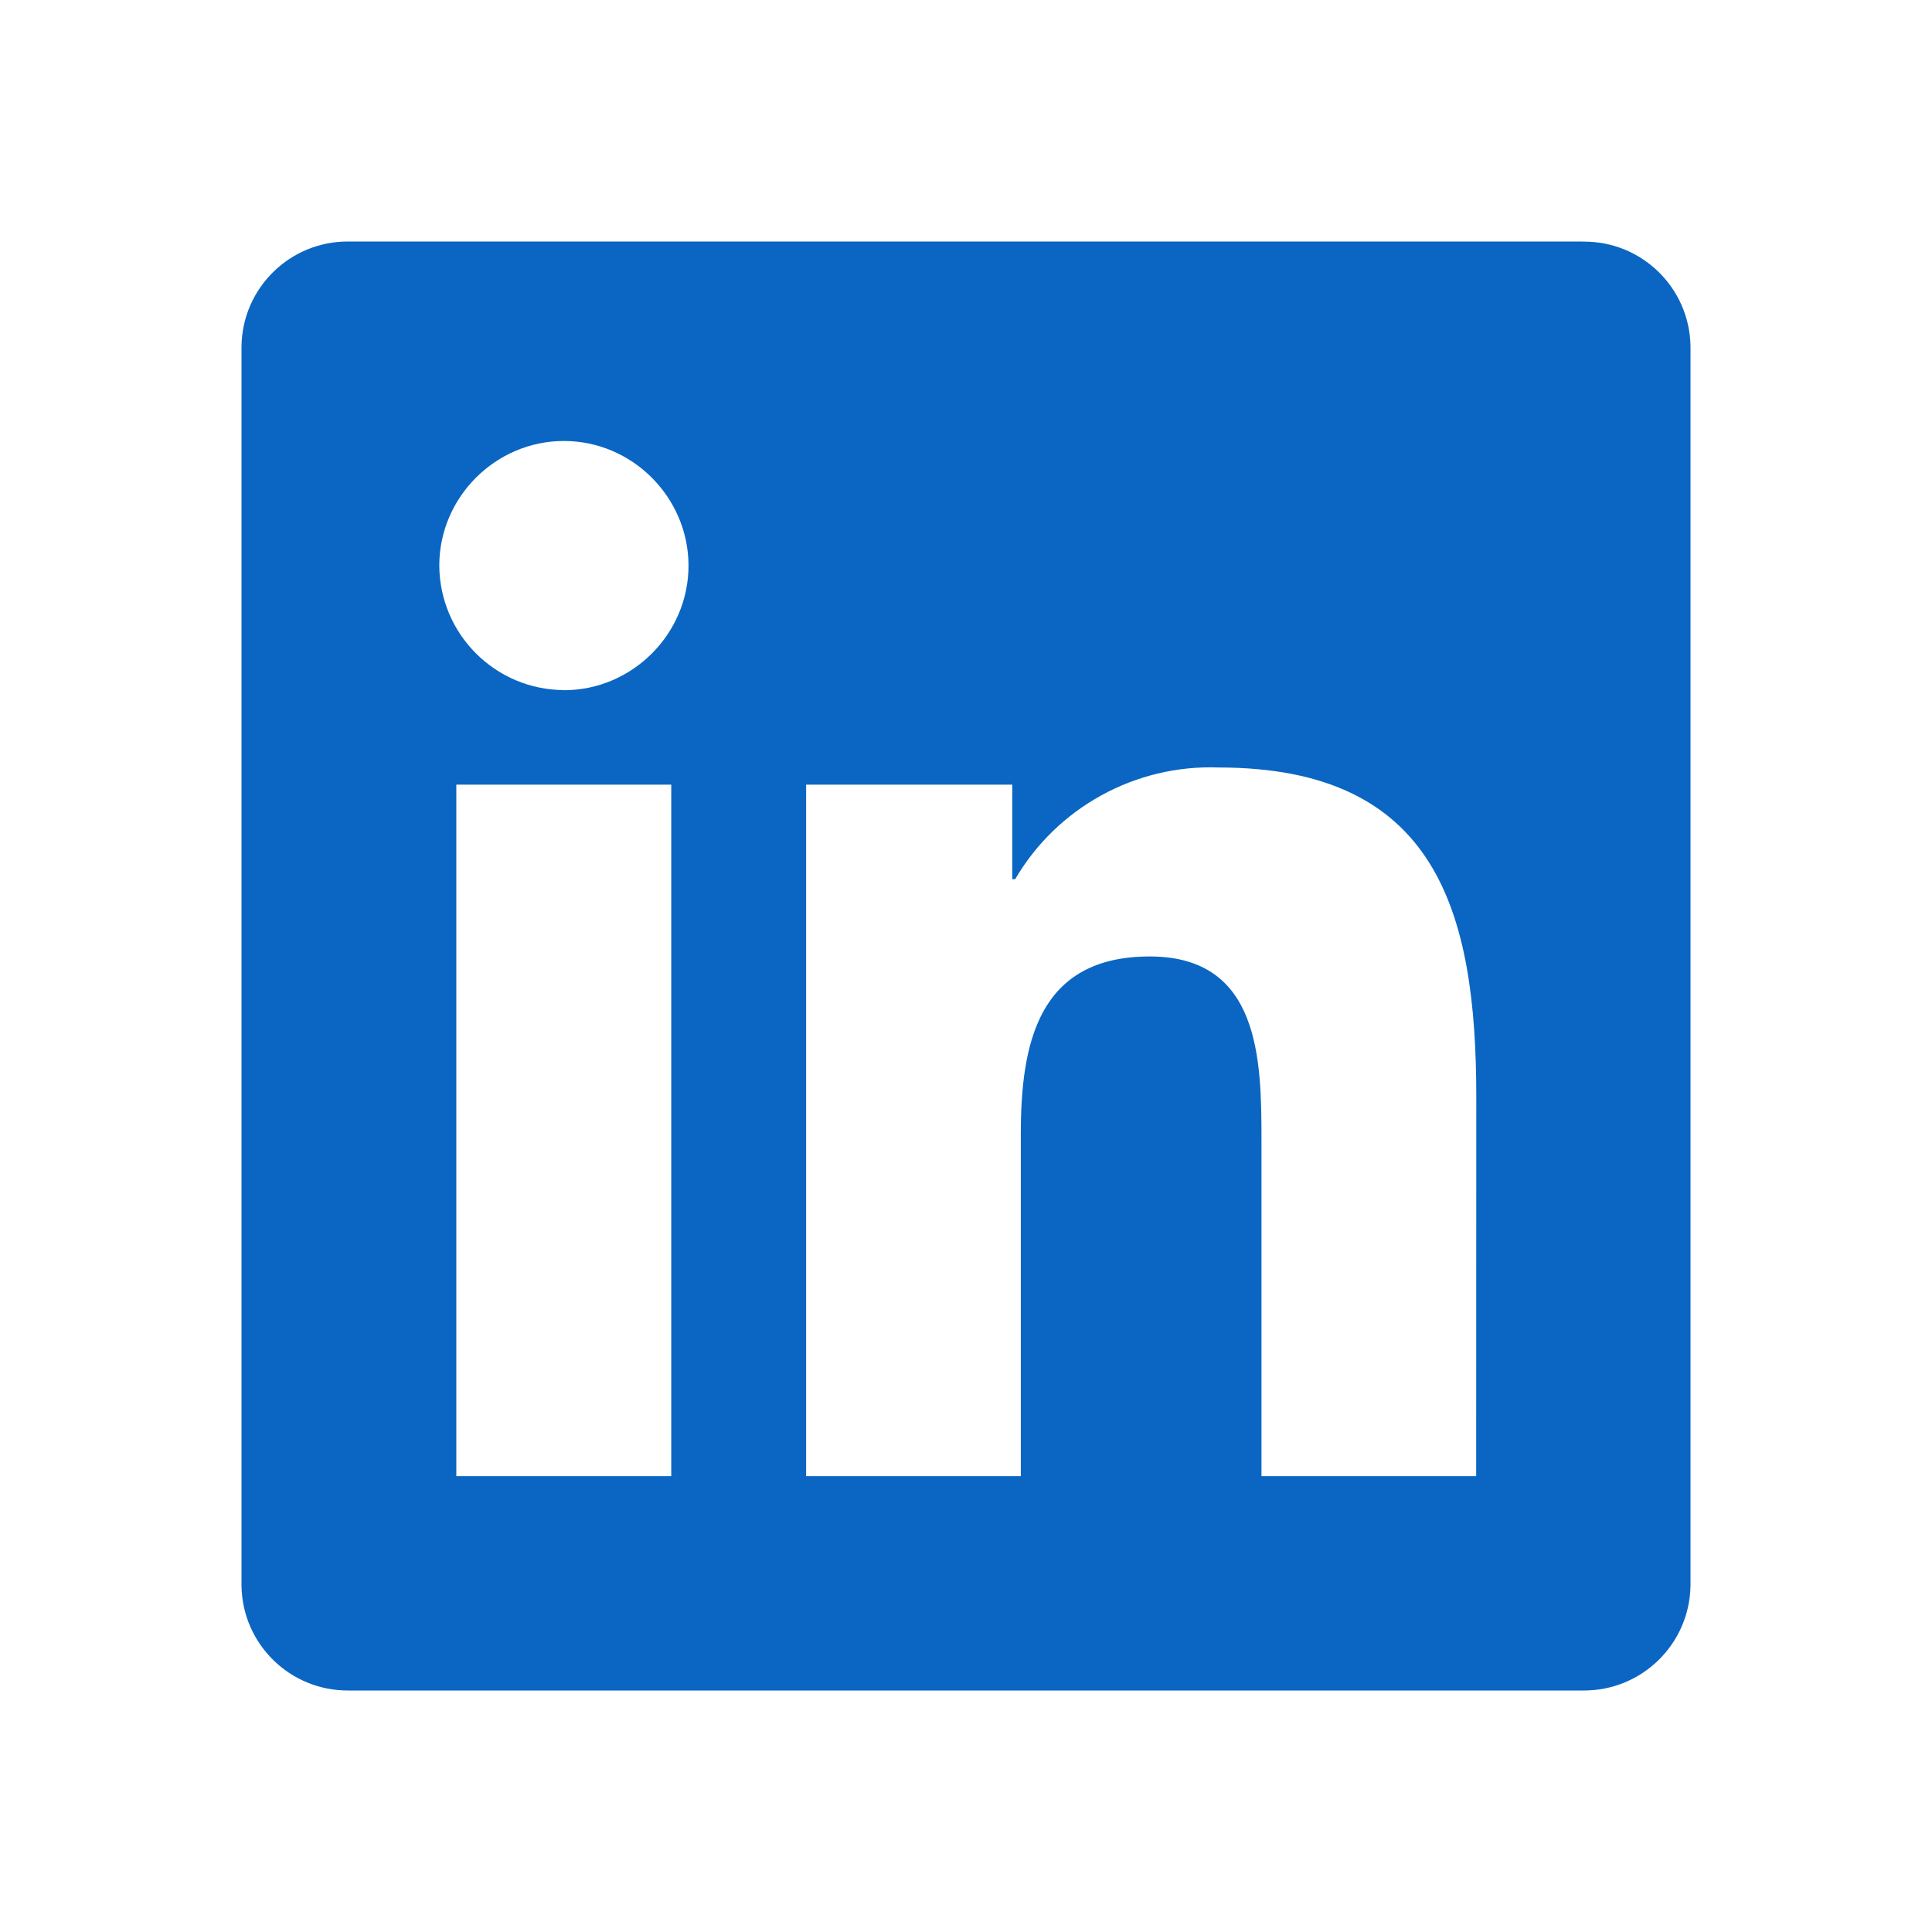
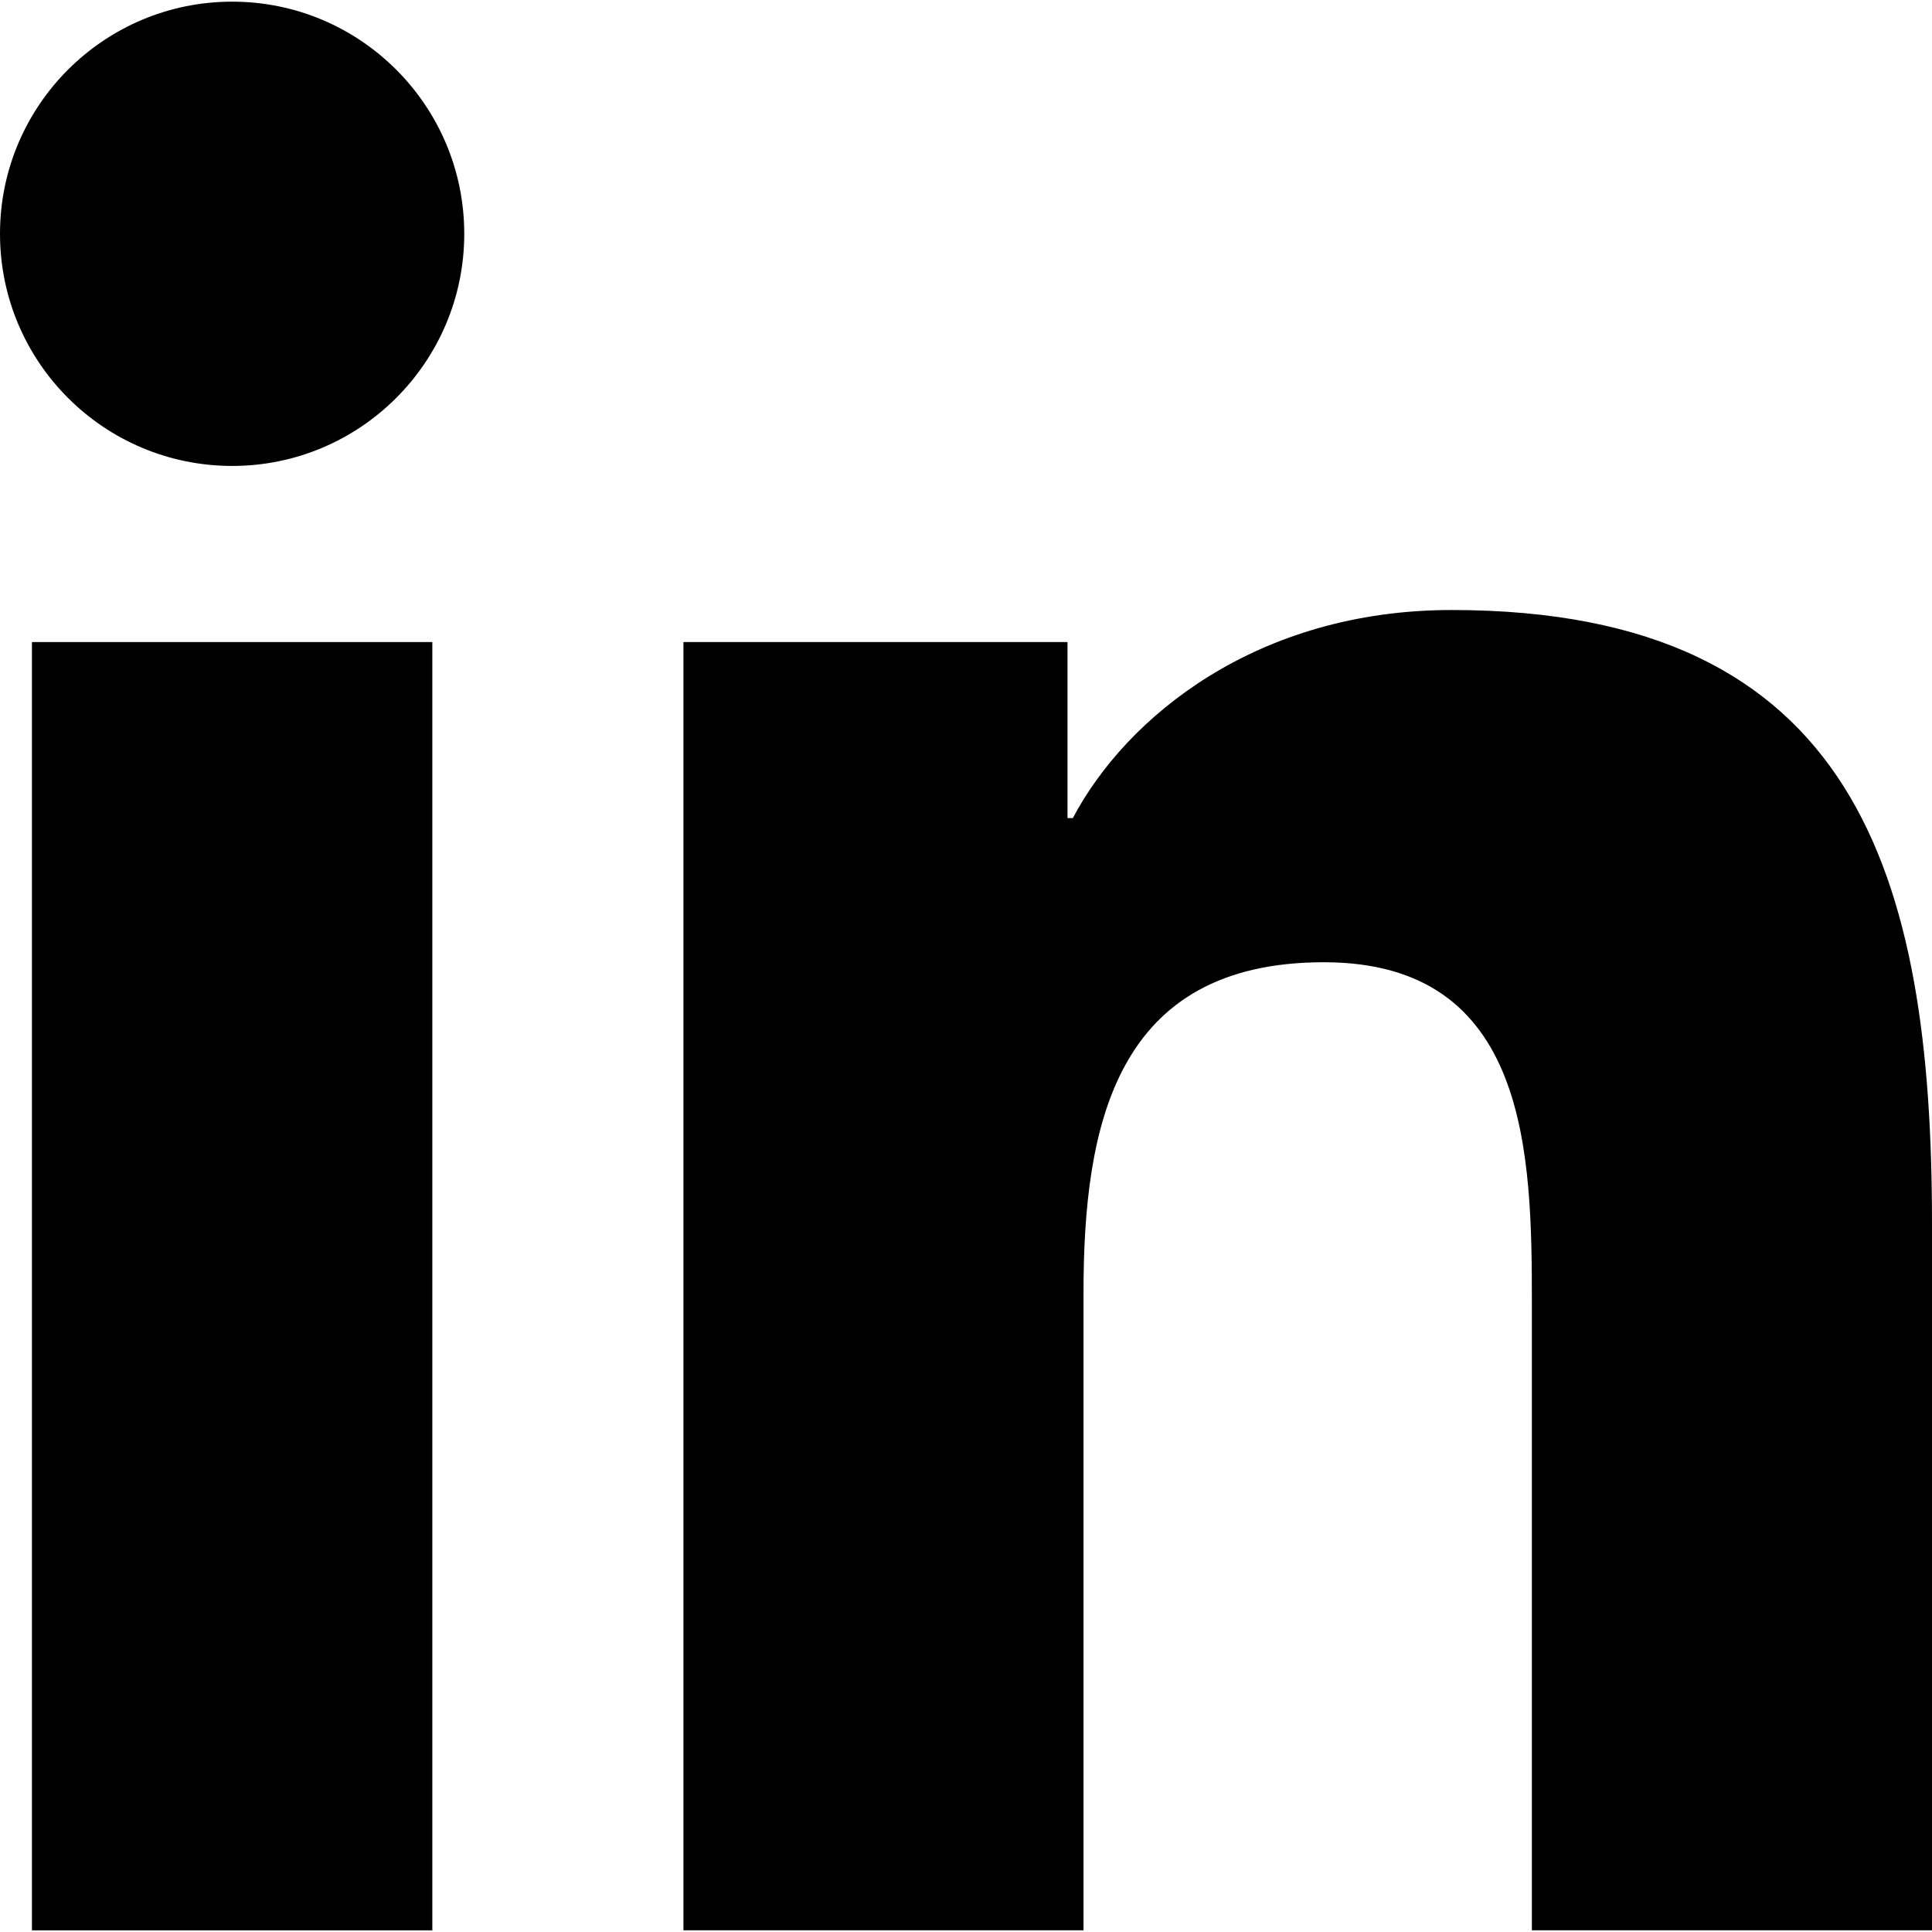
- <svg xmlns="http://www.w3.org/2000/svg" width="800px" height="800px" viewBox="0 0 16 16" fill="none">
-   <path fill="#0A66C2" d="M12.225 12.225h-1.778V9.44c0-.664-.012-1.519-.925-1.519-.926 0-1.068.724-1.068 1.47v2.834H6.676V6.498h1.707v.783h.024c.348-.594.996-.95 1.684-.925 1.802 0 2.135 1.185 2.135 2.728l-.001 3.14zM4.67 5.715a1.037 1.037 0 01-1.032-1.031c0-.566.466-1.032 1.032-1.032.566 0 1.031.466 1.032 1.032 0 .566-.466 1.032-1.032 1.032zm.889 6.51h-1.78V6.498h1.78v5.727zM13.11 2H2.885A.88.88 0 002 2.866v10.268a.88.88 0 00.885.866h10.226a.882.882 0 00.889-.866V2.865a.88.88 0 00-.889-.864z" />
+ <svg xmlns="http://www.w3.org/2000/svg" fill="#000000" version="1.1" id="Capa_1" width="800px" height="800px" viewBox="0 0 93.06 93.06" xml:space="preserve">
+   <g>
+     <g>
+       <path d="M11.185,0.08C5.004,0.08,0.001,5.092,0,11.259c0,6.173,5.003,11.184,11.186,11.184c6.166,0,11.176-5.011,11.176-11.184    C22.362,5.091,17.351,0.08,11.185,0.08z" />
+       <rect x="1.538" y="30.926" width="19.287" height="62.054" />
+       <path d="M69.925,29.383c-9.382,0-15.673,5.144-18.248,10.022h-0.258v-8.479H32.921H32.92v62.053h19.27V62.281    c0-8.093,1.541-15.932,11.575-15.932c9.89,0,10.022,9.256,10.022,16.451v30.178H93.06V58.942    C93.06,42.235,89.455,29.383,69.925,29.383z" />
+     </g>
+   </g>
</svg>
